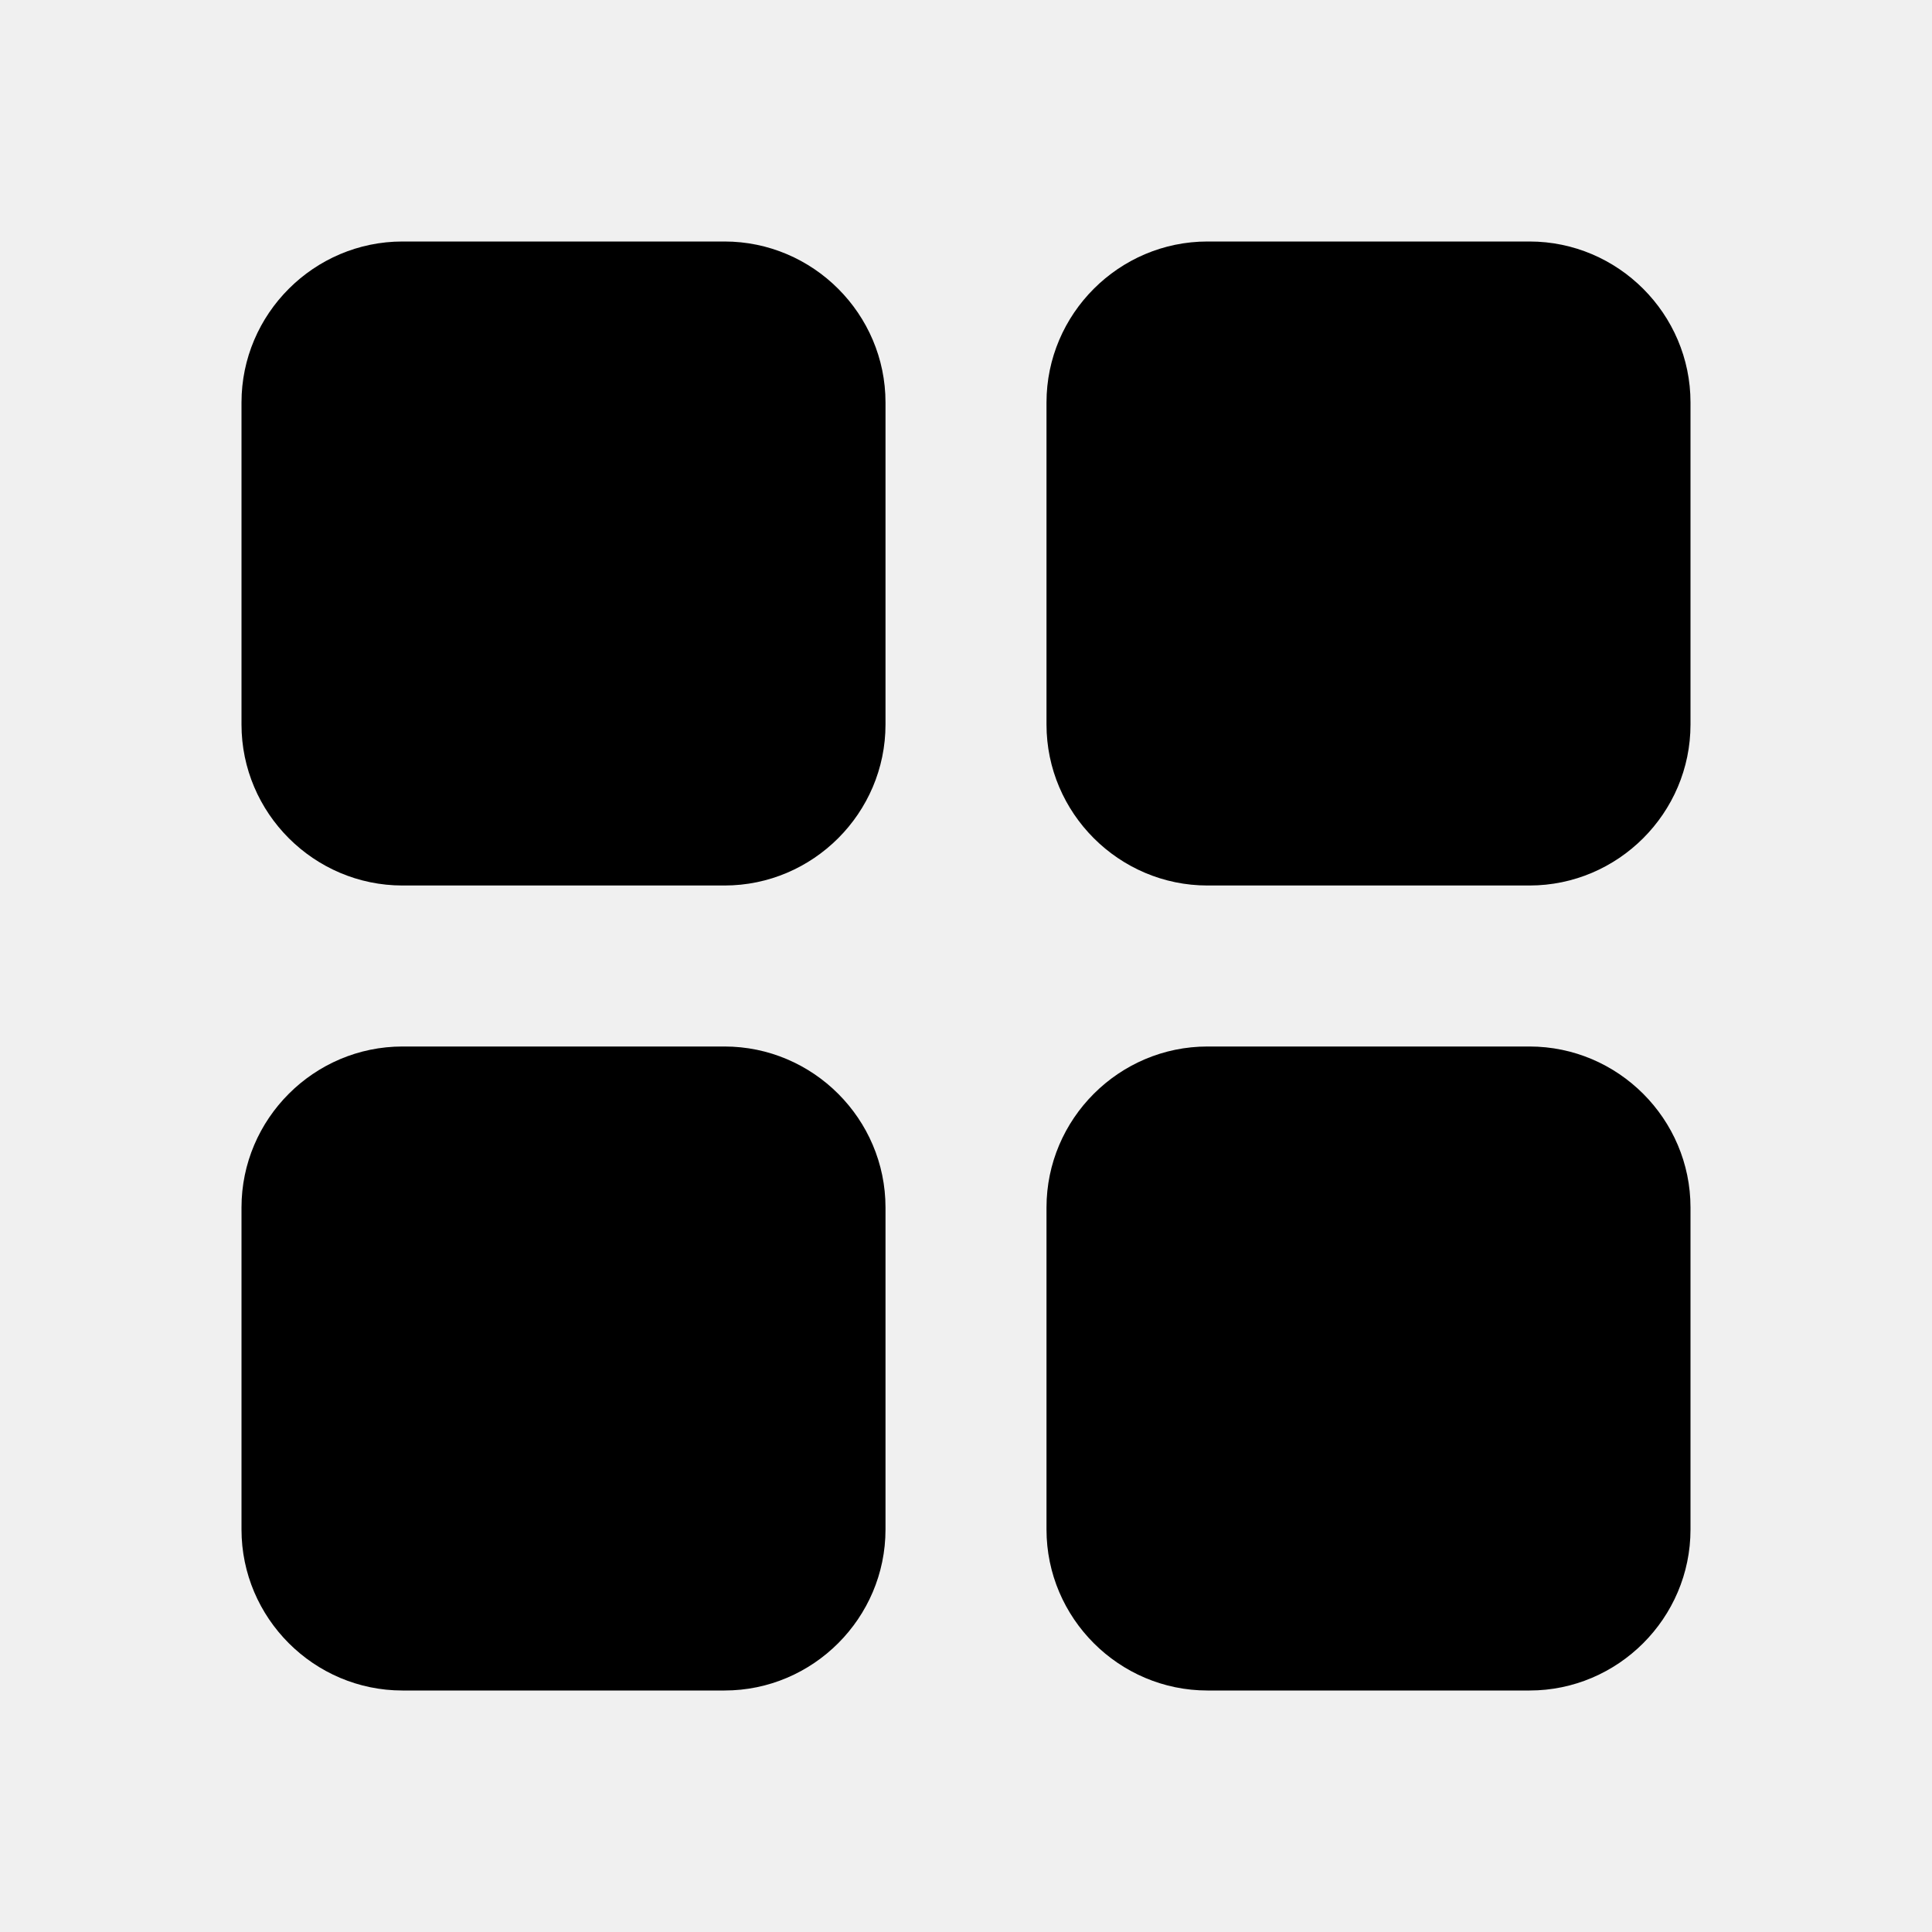
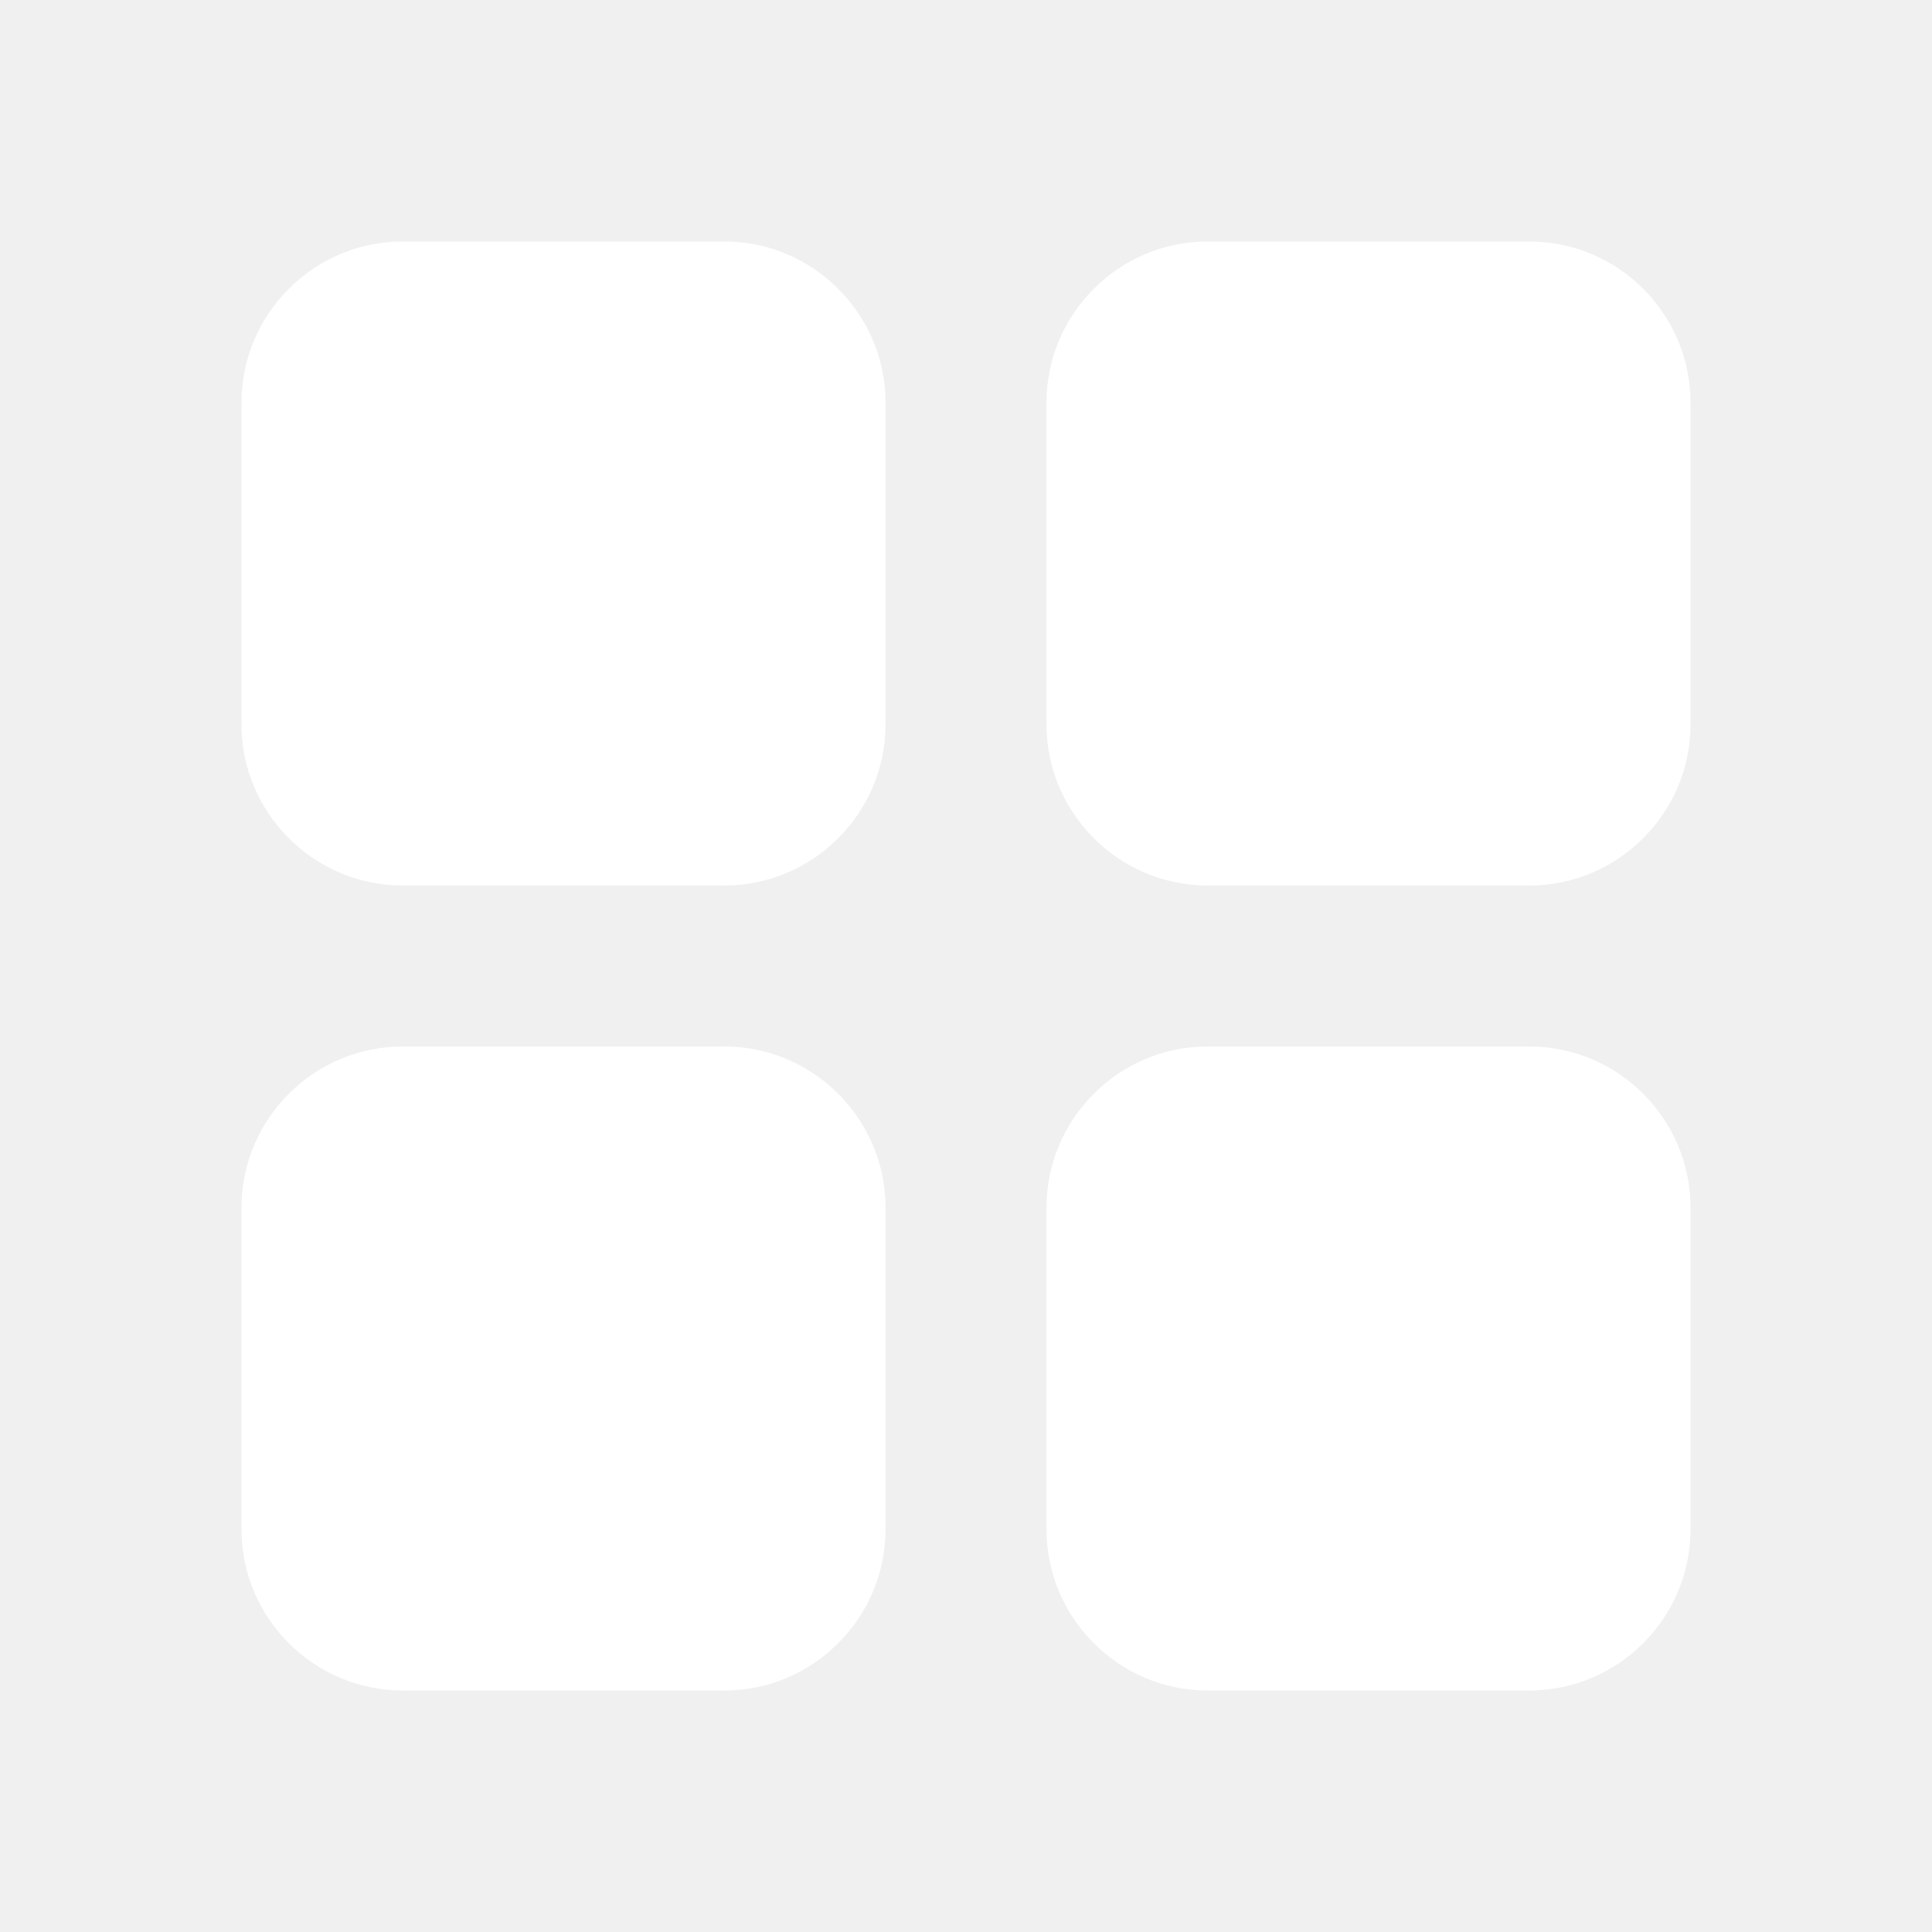
- <svg xmlns="http://www.w3.org/2000/svg" enable-background="new 0 0 24 24" height="24px" viewBox="0 0 24 24" width="24px" fill="#000000">
+ <svg xmlns="http://www.w3.org/2000/svg" enable-background="new 0 0 24 24" height="24px" viewBox="0 0 24 24" width="24px" fill="#FFF">
  <g>
    <rect fill="none" height="24" width="24" />
  </g>
  <g>
    <g>
      <path d="M5,11h4c1.1,0,2-0.9,2-2V5c0-1.1-0.9-2-2-2H5C3.9,3,3,3.9,3,5v4C3,10.1,3.9,11,5,11z" />
      <path d="M5,21h4c1.1,0,2-0.9,2-2v-4c0-1.1-0.9-2-2-2H5c-1.1,0-2,0.9-2,2v4C3,20.1,3.9,21,5,21z" />
      <path d="M13,5v4c0,1.1,0.9,2,2,2h4c1.1,0,2-0.9,2-2V5c0-1.1-0.9-2-2-2h-4C13.9,3,13,3.9,13,5z" />
      <path d="M15,21h4c1.1,0,2-0.9,2-2v-4c0-1.1-0.9-2-2-2h-4c-1.1,0-2,0.9-2,2v4C13,20.1,13.9,21,15,21z" />
    </g>
  </g>
</svg>
